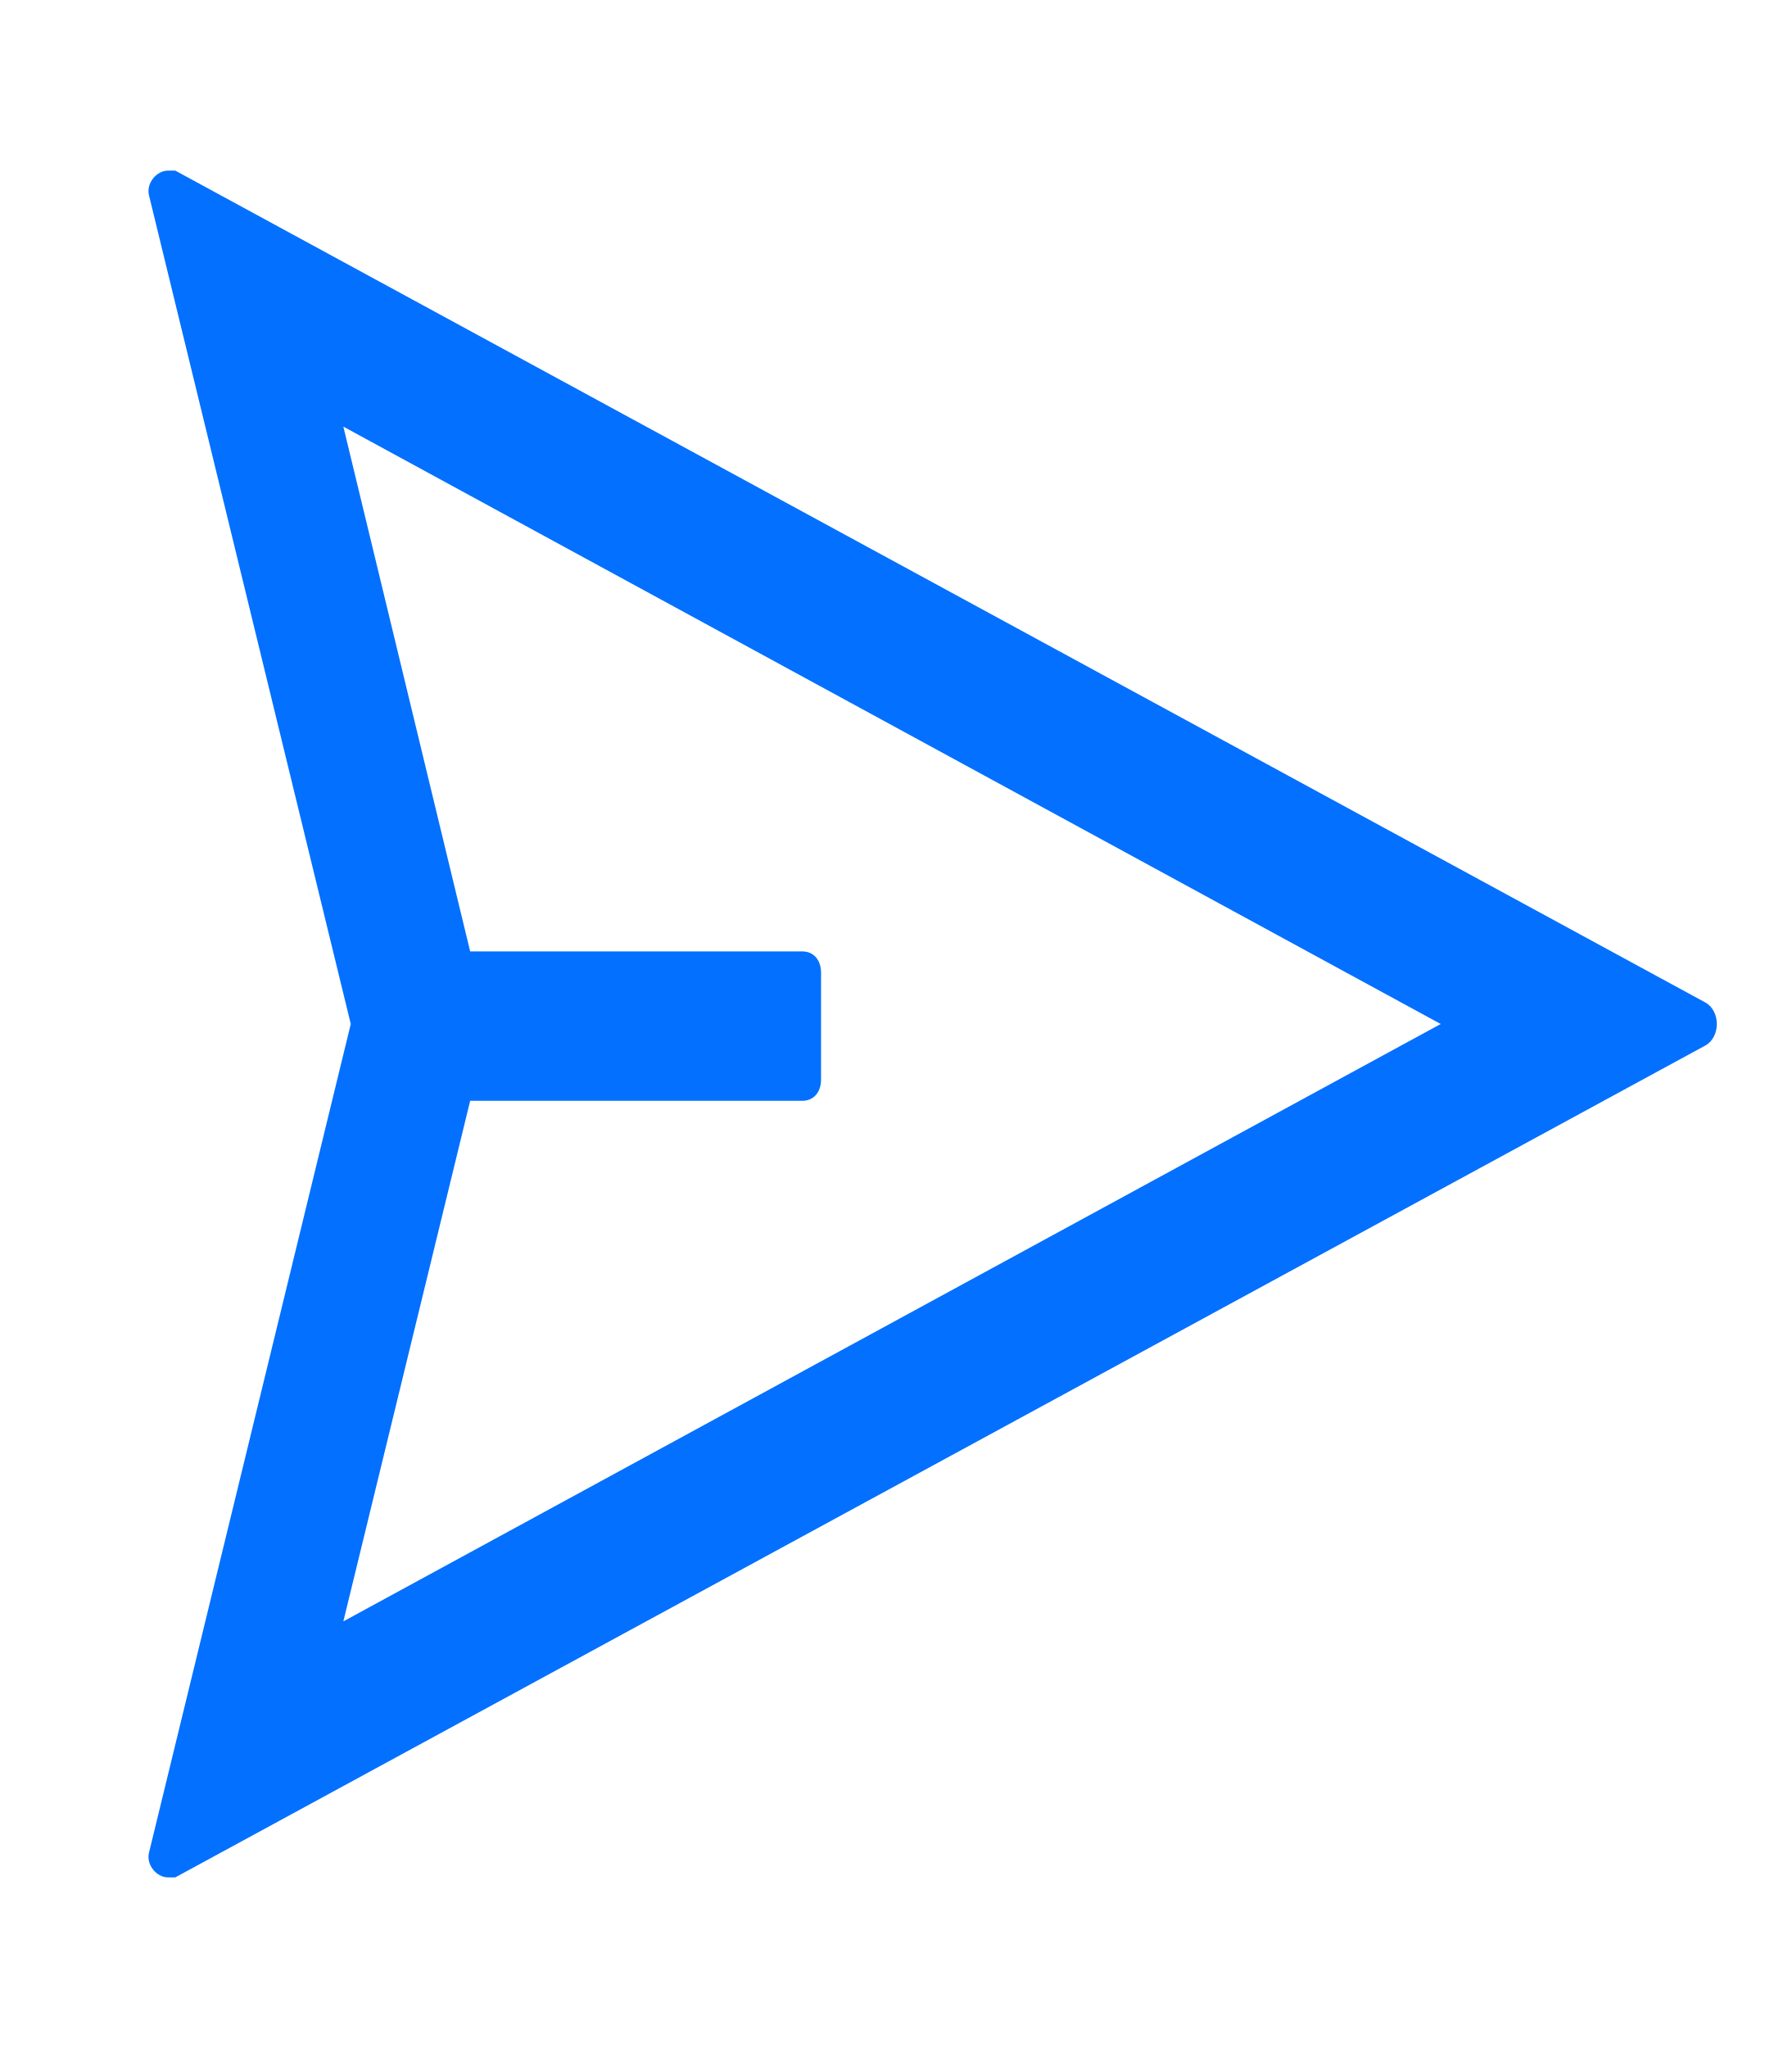
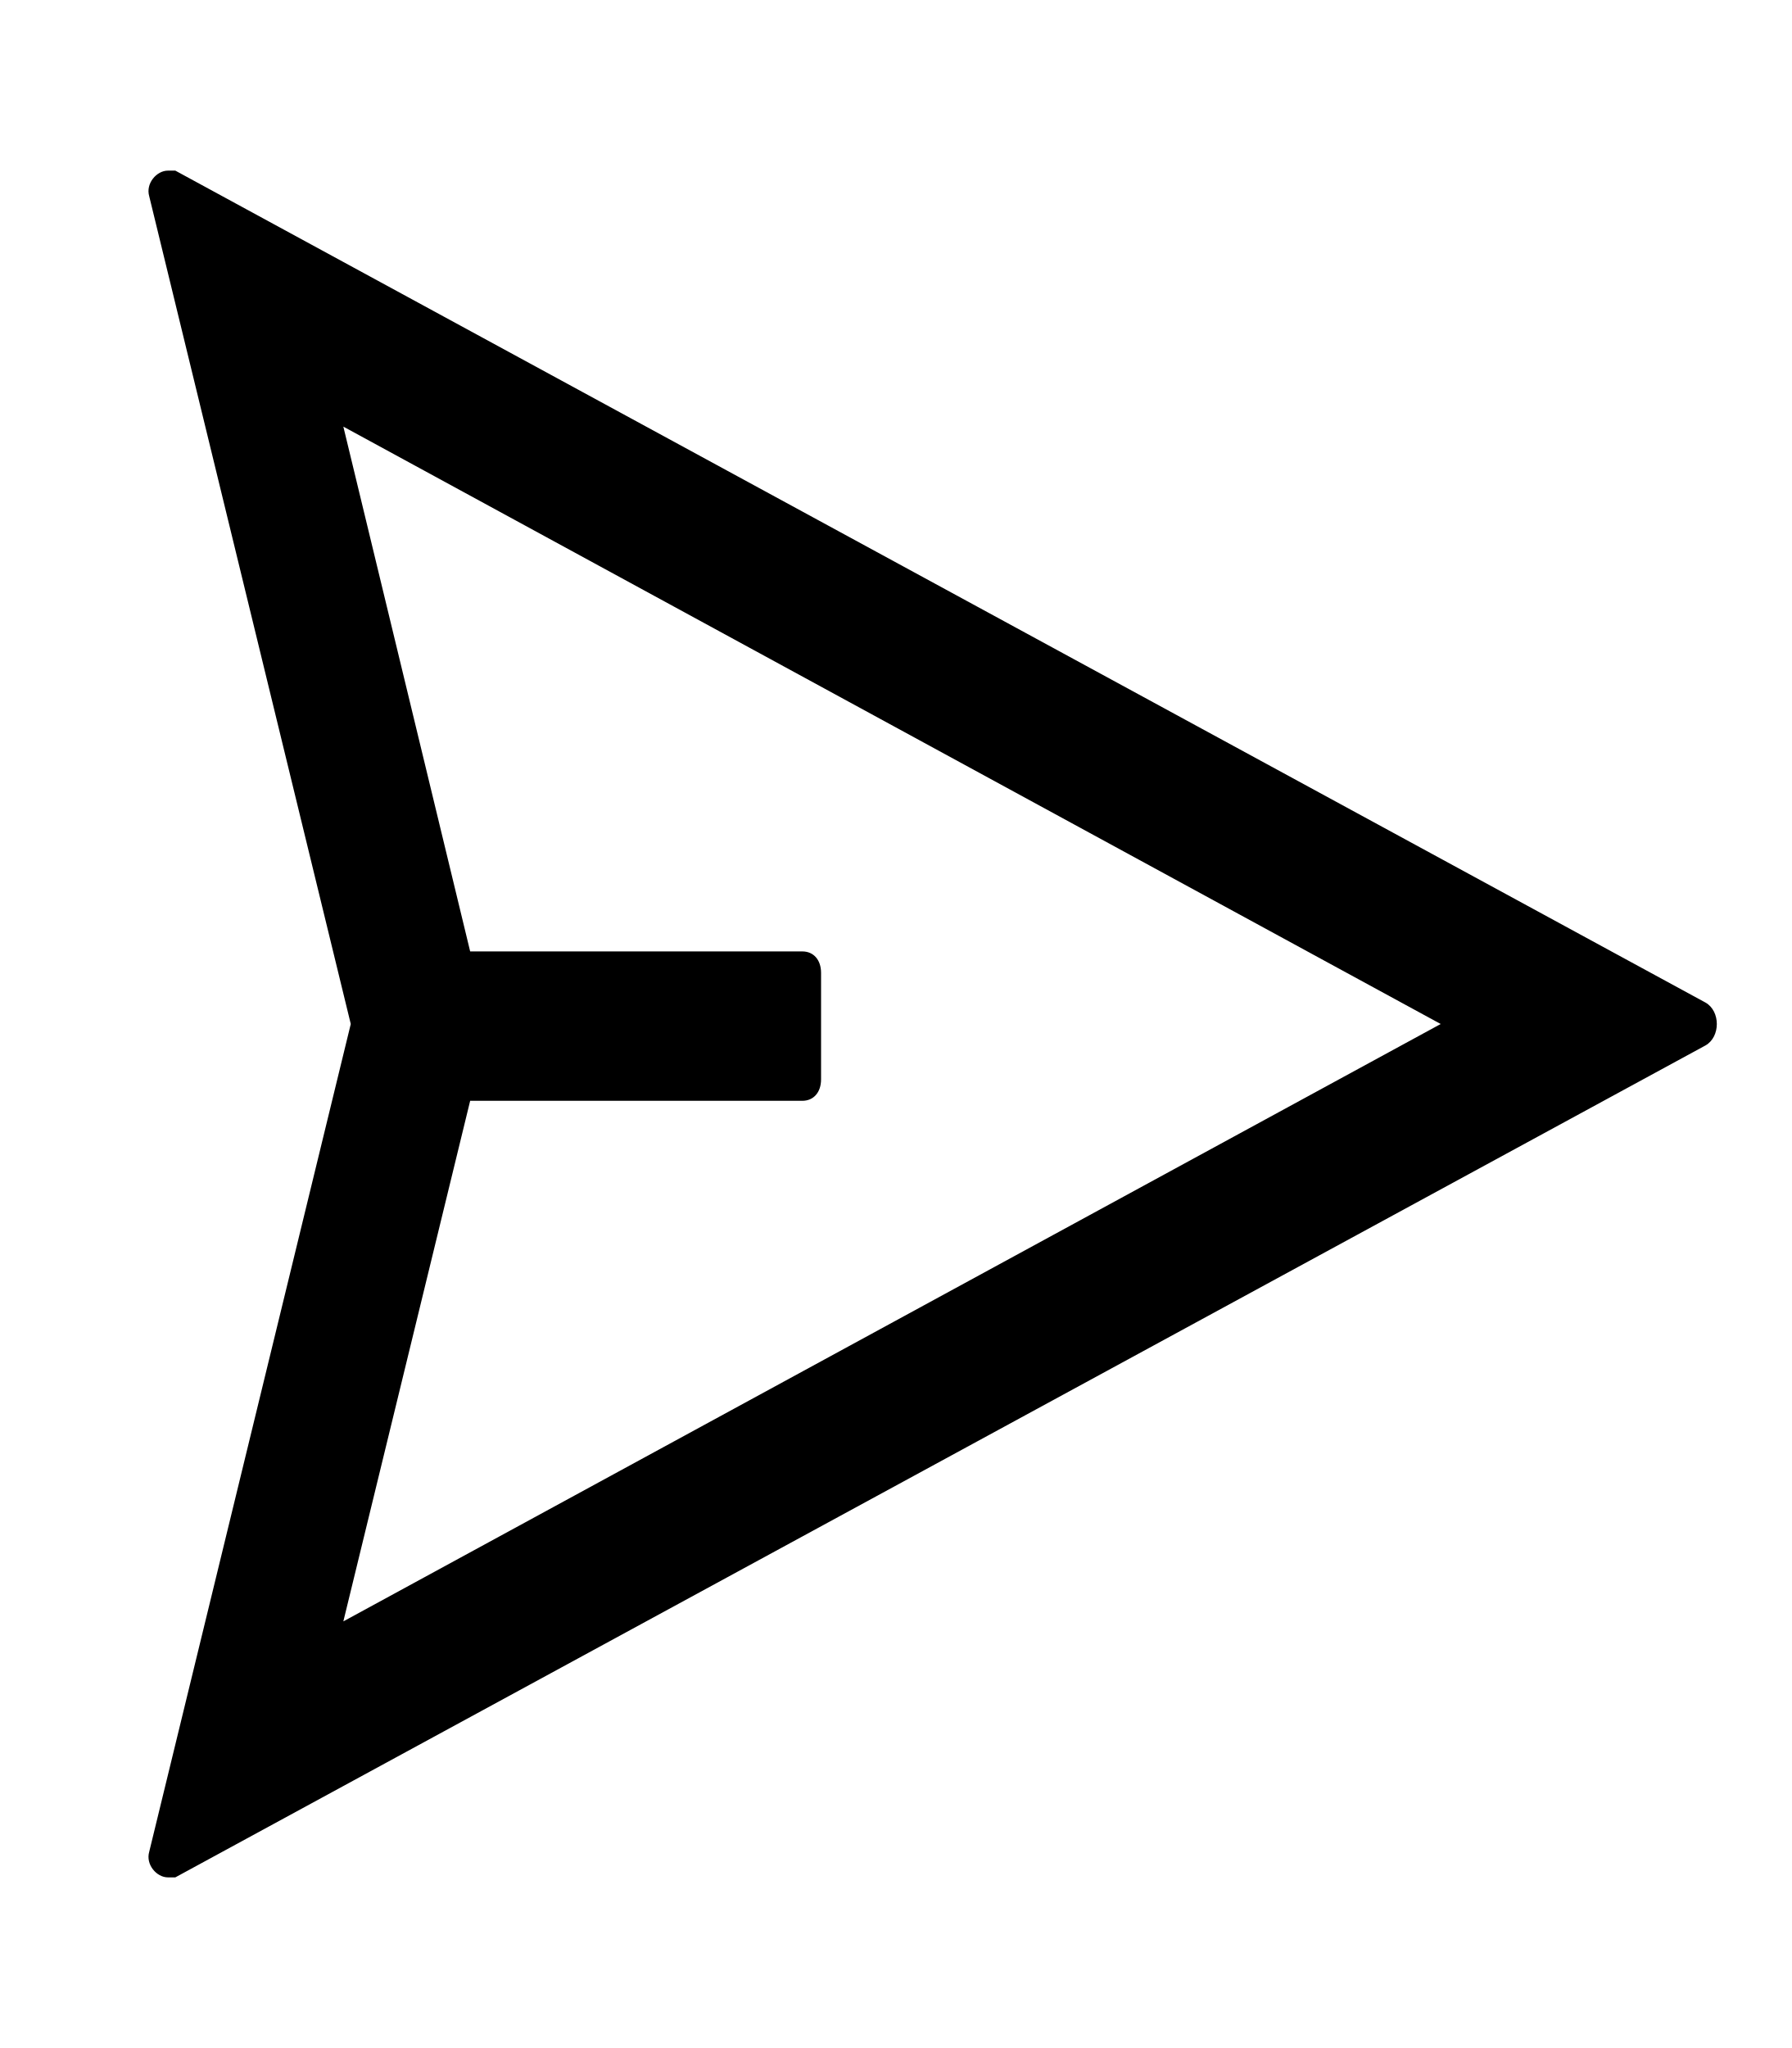
<svg xmlns="http://www.w3.org/2000/svg" width="14" height="16" viewBox="0 0 14 16" fill="none">
-   <path d="M13.328 7.833L1.37 1.333C1.341 1.333 1.341 1.333 1.312 1.333C1.224 1.333 1.137 1.433 1.166 1.533L2.741 8L1.166 14.467C1.137 14.567 1.224 14.667 1.312 14.667C1.341 14.667 1.341 14.667 1.37 14.667L13.328 8.167C13.445 8.1 13.445 7.9 13.328 7.833ZM2.683 12.667L3.674 8.6H6.27C6.358 8.6 6.416 8.533 6.416 8.433V7.6C6.416 7.5 6.358 7.433 6.27 7.433H3.674L2.683 3.333L11.258 8L2.683 12.667Z" fill="#0370FF" />
+   <path d="M13.328 7.833L1.37 1.333C1.341 1.333 1.341 1.333 1.312 1.333C1.224 1.333 1.137 1.433 1.166 1.533L2.741 8L1.166 14.467C1.137 14.567 1.224 14.667 1.312 14.667C1.341 14.667 1.341 14.667 1.37 14.667L13.328 8.167C13.445 8.1 13.445 7.9 13.328 7.833ZM2.683 12.667L3.674 8.6H6.27C6.358 8.6 6.416 8.533 6.416 8.433V7.6C6.416 7.5 6.358 7.433 6.27 7.433H3.674L2.683 3.333L11.258 8L2.683 12.667Z" fill="currentColor" />
</svg>
